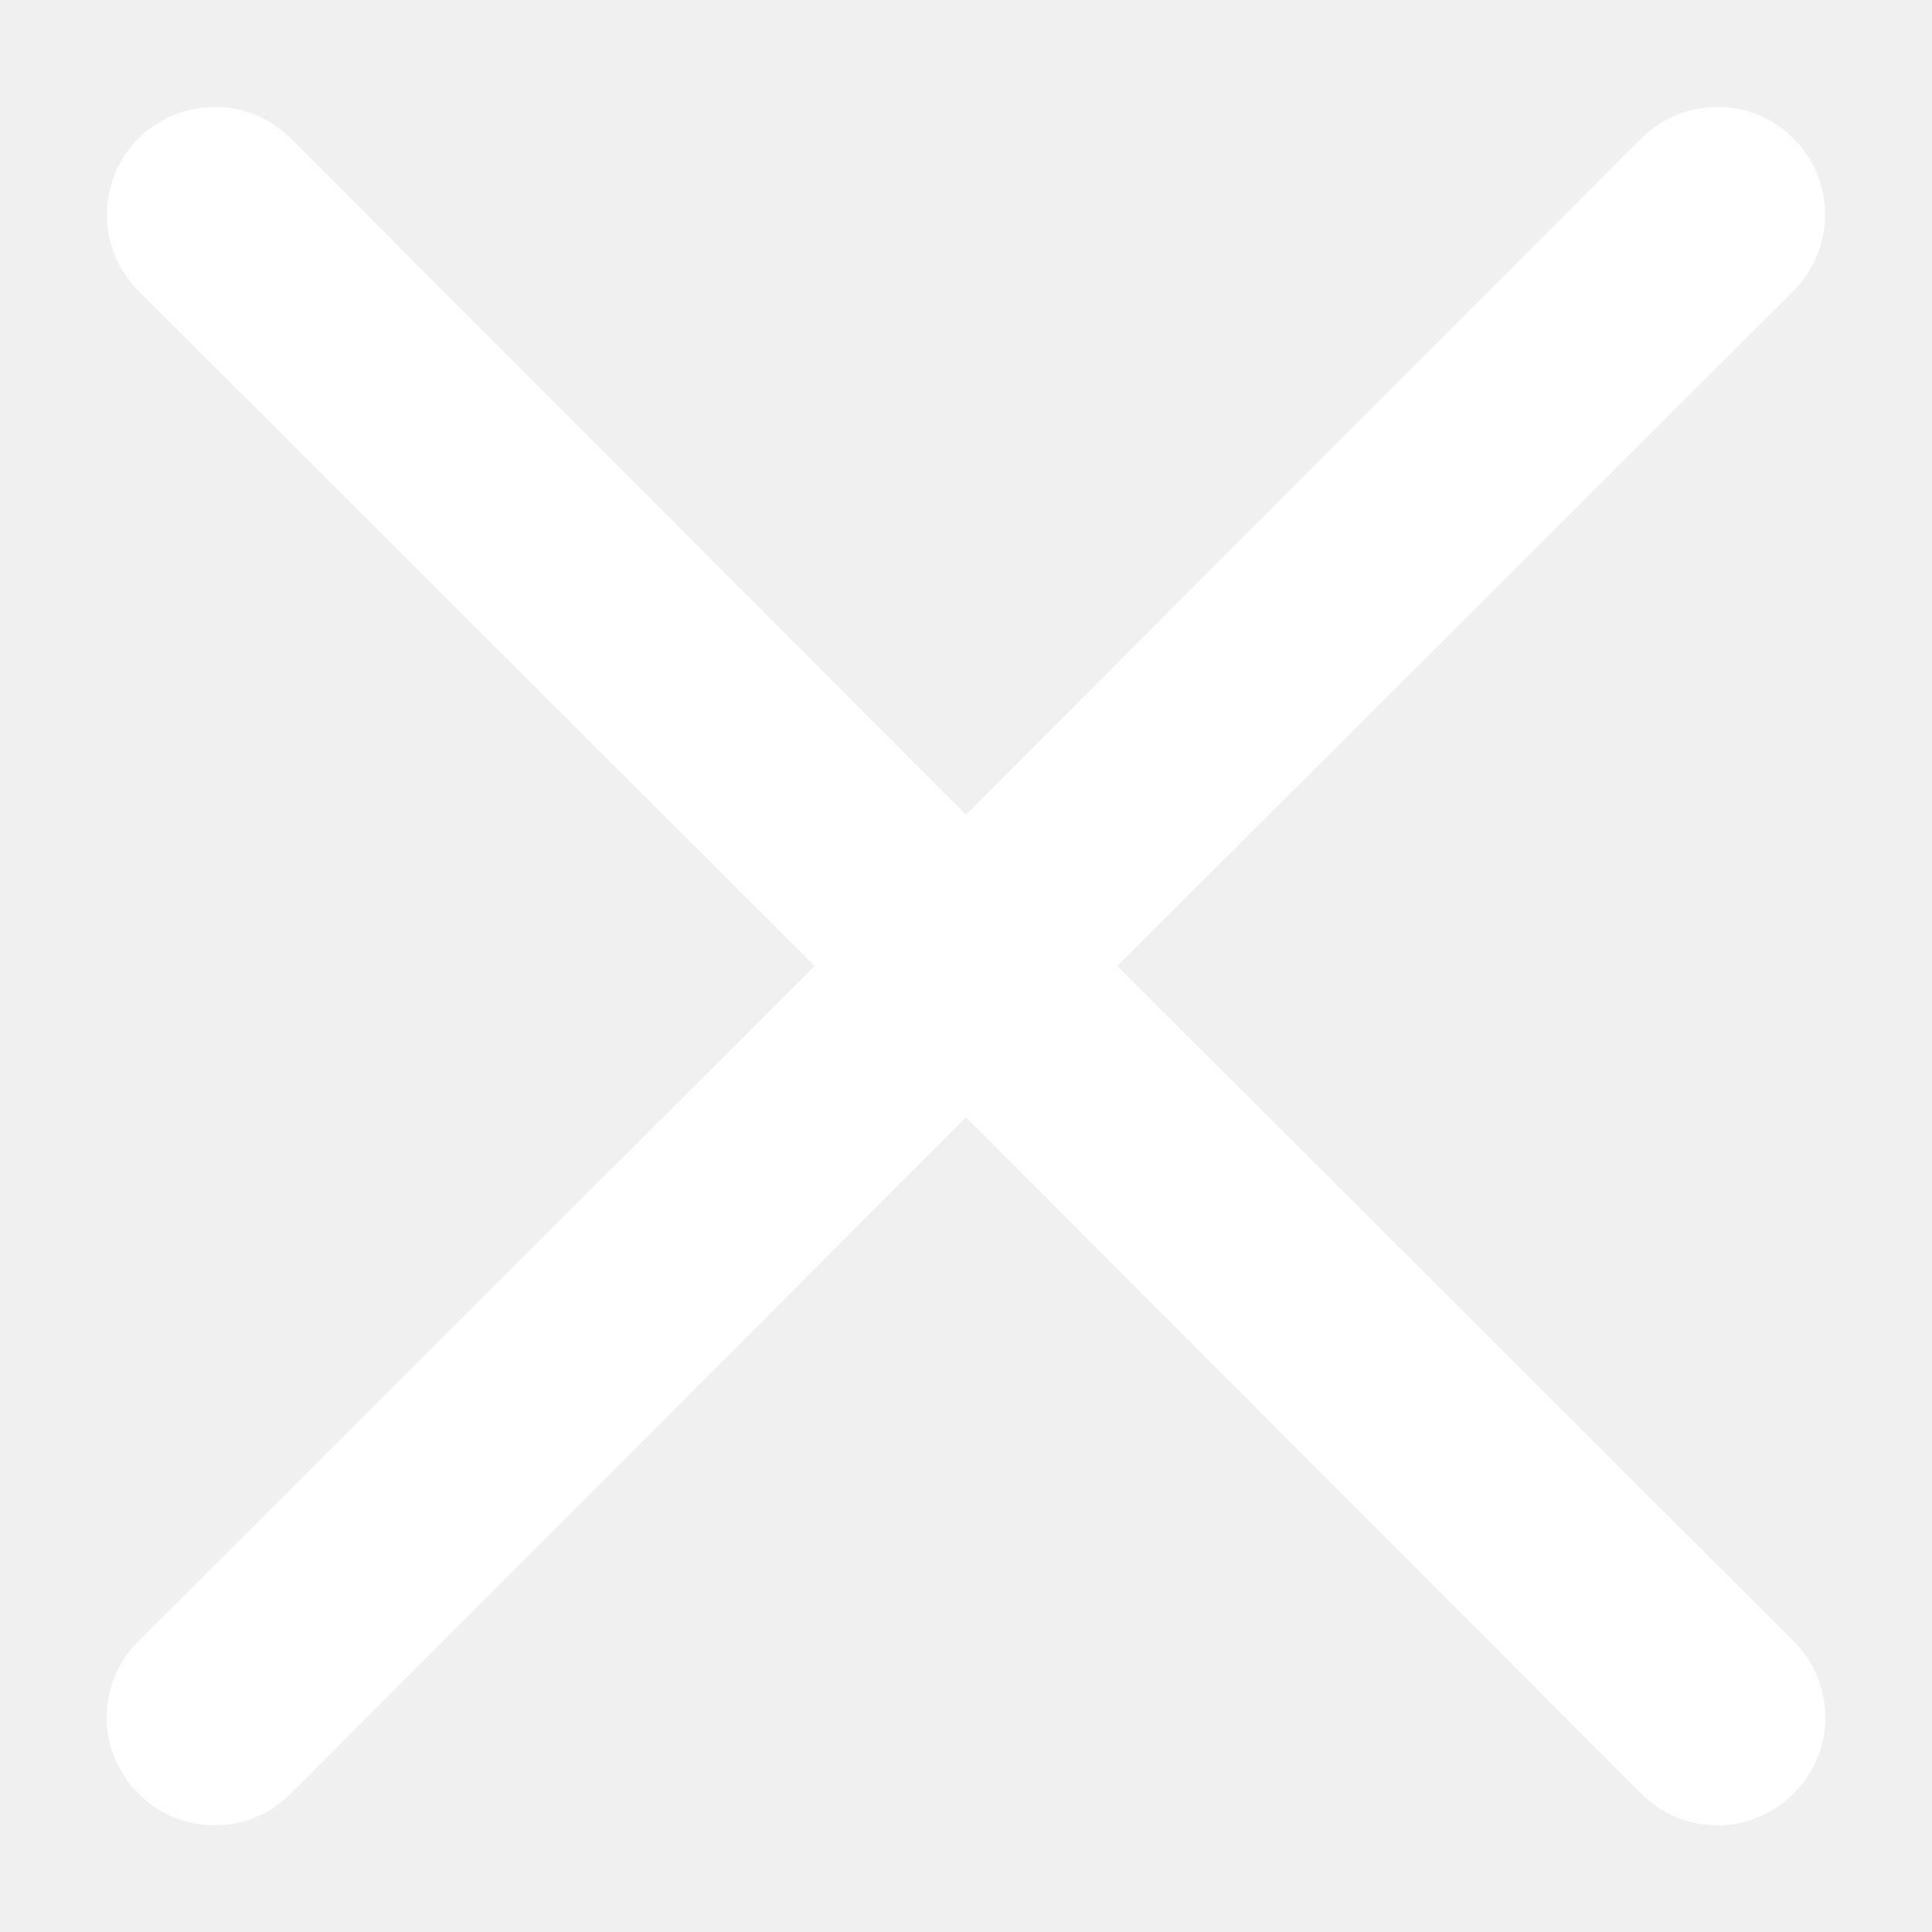
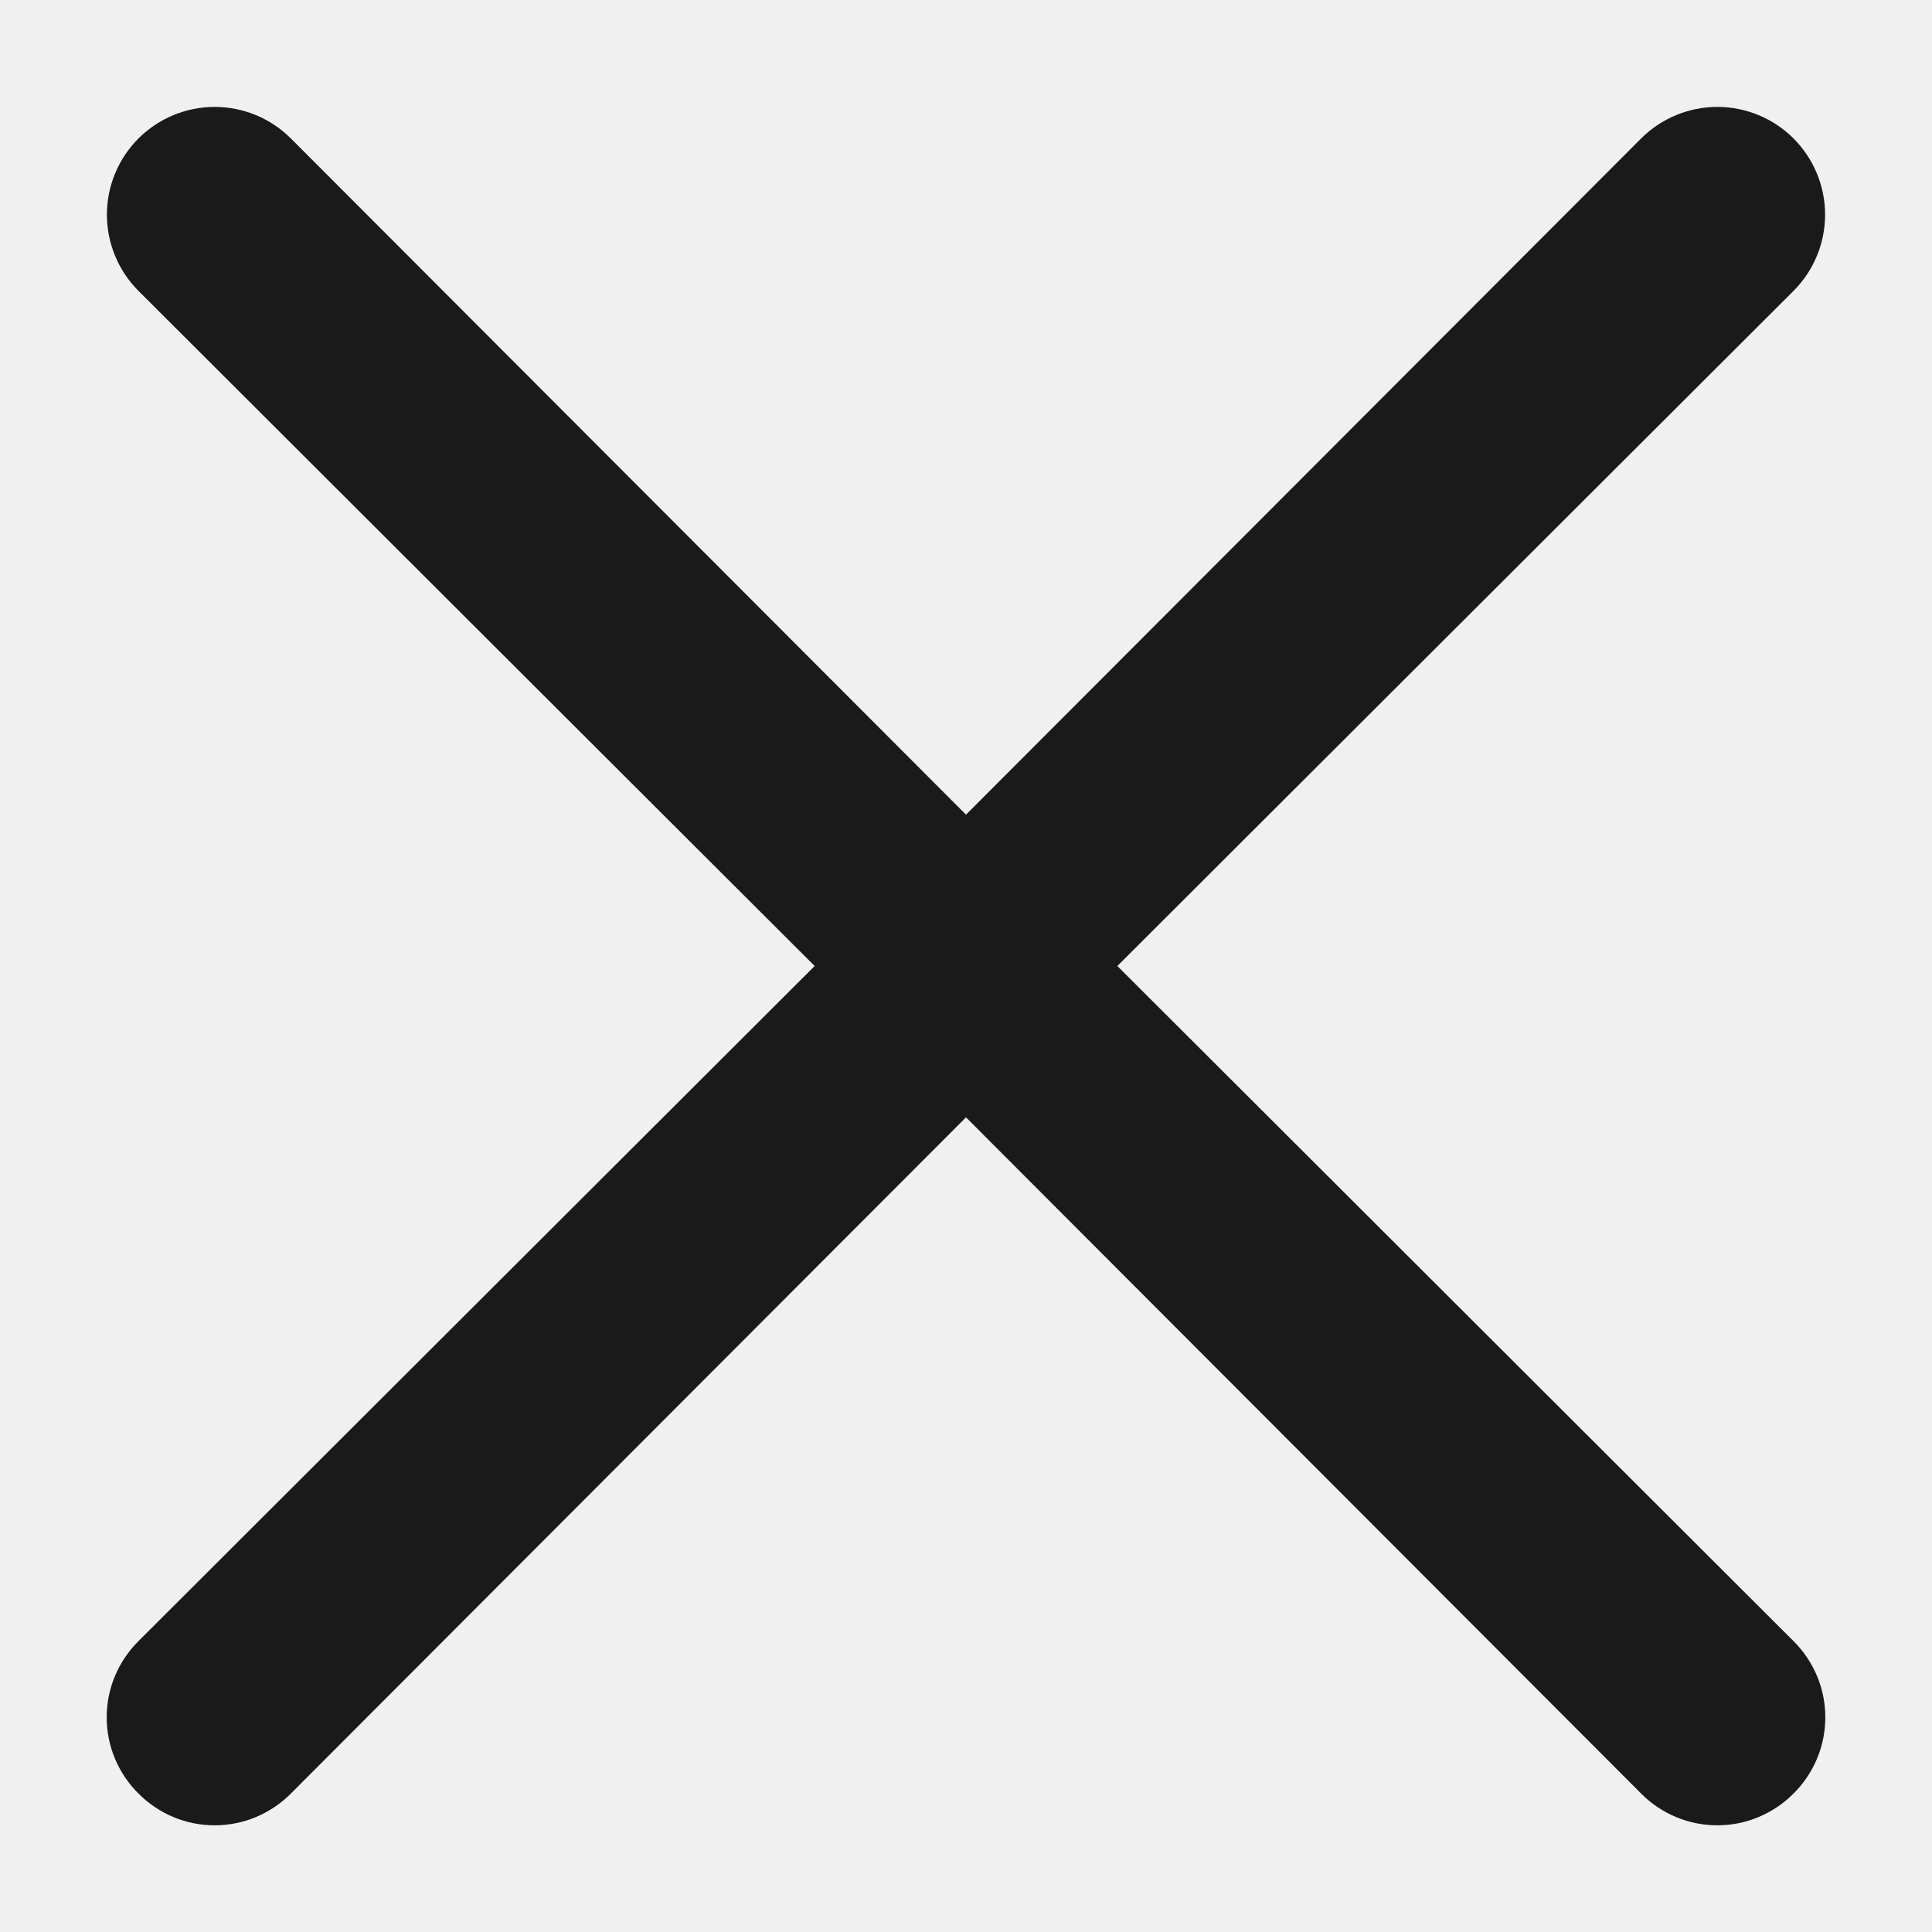
- <svg xmlns="http://www.w3.org/2000/svg" width="18" height="18" viewBox="0 0 18 18" fill="#FFF">
-   <path d="M10.41 9L16.71 2.71C16.898 2.522 17.004 2.266 17.004 2C17.004 1.734 16.898 1.478 16.71 1.29C16.522 1.102 16.266 0.996 16 0.996C15.734 0.996 15.478 1.102 15.29 1.29L9 7.59L2.71 1.29C2.522 1.102 2.266 0.996 2 0.996C1.734 0.996 1.478 1.102 1.29 1.29C1.102 1.478 0.996 1.734 0.996 2C0.996 2.266 1.102 2.522 1.29 2.71L7.59 9L1.29 15.29C1.196 15.383 1.122 15.494 1.071 15.615C1.02 15.737 0.994 15.868 0.994 16C0.994 16.132 1.02 16.263 1.071 16.385C1.122 16.506 1.196 16.617 1.29 16.71C1.383 16.804 1.494 16.878 1.615 16.929C1.737 16.98 1.868 17.006 2 17.006C2.132 17.006 2.263 16.98 2.385 16.929C2.506 16.878 2.617 16.804 2.71 16.71L9 10.41L15.29 16.71C15.383 16.804 15.493 16.878 15.615 16.929C15.737 16.98 15.868 17.006 16 17.006C16.132 17.006 16.263 16.98 16.384 16.929C16.506 16.878 16.617 16.804 16.71 16.71C16.804 16.617 16.878 16.506 16.929 16.385C16.98 16.263 17.006 16.132 17.006 16C17.006 15.868 16.98 15.737 16.929 15.615C16.878 15.494 16.804 15.383 16.71 15.29L10.41 9Z" fill="#FFFFFF" />
+ <svg xmlns="http://www.w3.org/2000/svg" width="18" height="18" viewBox="0 0 18 18" fill="#1A1A1A">
+   <path d="M10.41 9L16.71 2.71C16.898 2.522 17.004 2.266 17.004 2C17.004 1.734 16.898 1.478 16.71 1.29C16.522 1.102 16.266 0.996 16 0.996C15.734 0.996 15.478 1.102 15.29 1.29L9 7.59L2.71 1.29C2.522 1.102 2.266 0.996 2 0.996C1.734 0.996 1.478 1.102 1.29 1.29C1.102 1.478 0.996 1.734 0.996 2C0.996 2.266 1.102 2.522 1.29 2.71L7.59 9L1.29 15.29C1.196 15.383 1.122 15.494 1.071 15.615C1.02 15.737 0.994 15.868 0.994 16C0.994 16.132 1.02 16.263 1.071 16.385C1.122 16.506 1.196 16.617 1.29 16.71C1.383 16.804 1.494 16.878 1.615 16.929C1.737 16.98 1.868 17.006 2 17.006C2.132 17.006 2.263 16.98 2.385 16.929C2.506 16.878 2.617 16.804 2.71 16.71L9 10.41L15.29 16.71C15.383 16.804 15.493 16.878 15.615 16.929C15.737 16.98 15.868 17.006 16 17.006C16.132 17.006 16.263 16.98 16.384 16.929C16.506 16.878 16.617 16.804 16.71 16.71C16.804 16.617 16.878 16.506 16.929 16.385C16.98 16.263 17.006 16.132 17.006 16C17.006 15.868 16.98 15.737 16.929 15.615C16.878 15.494 16.804 15.383 16.71 15.29L10.41 9Z" fill="#1A1A1A" />
</svg>
